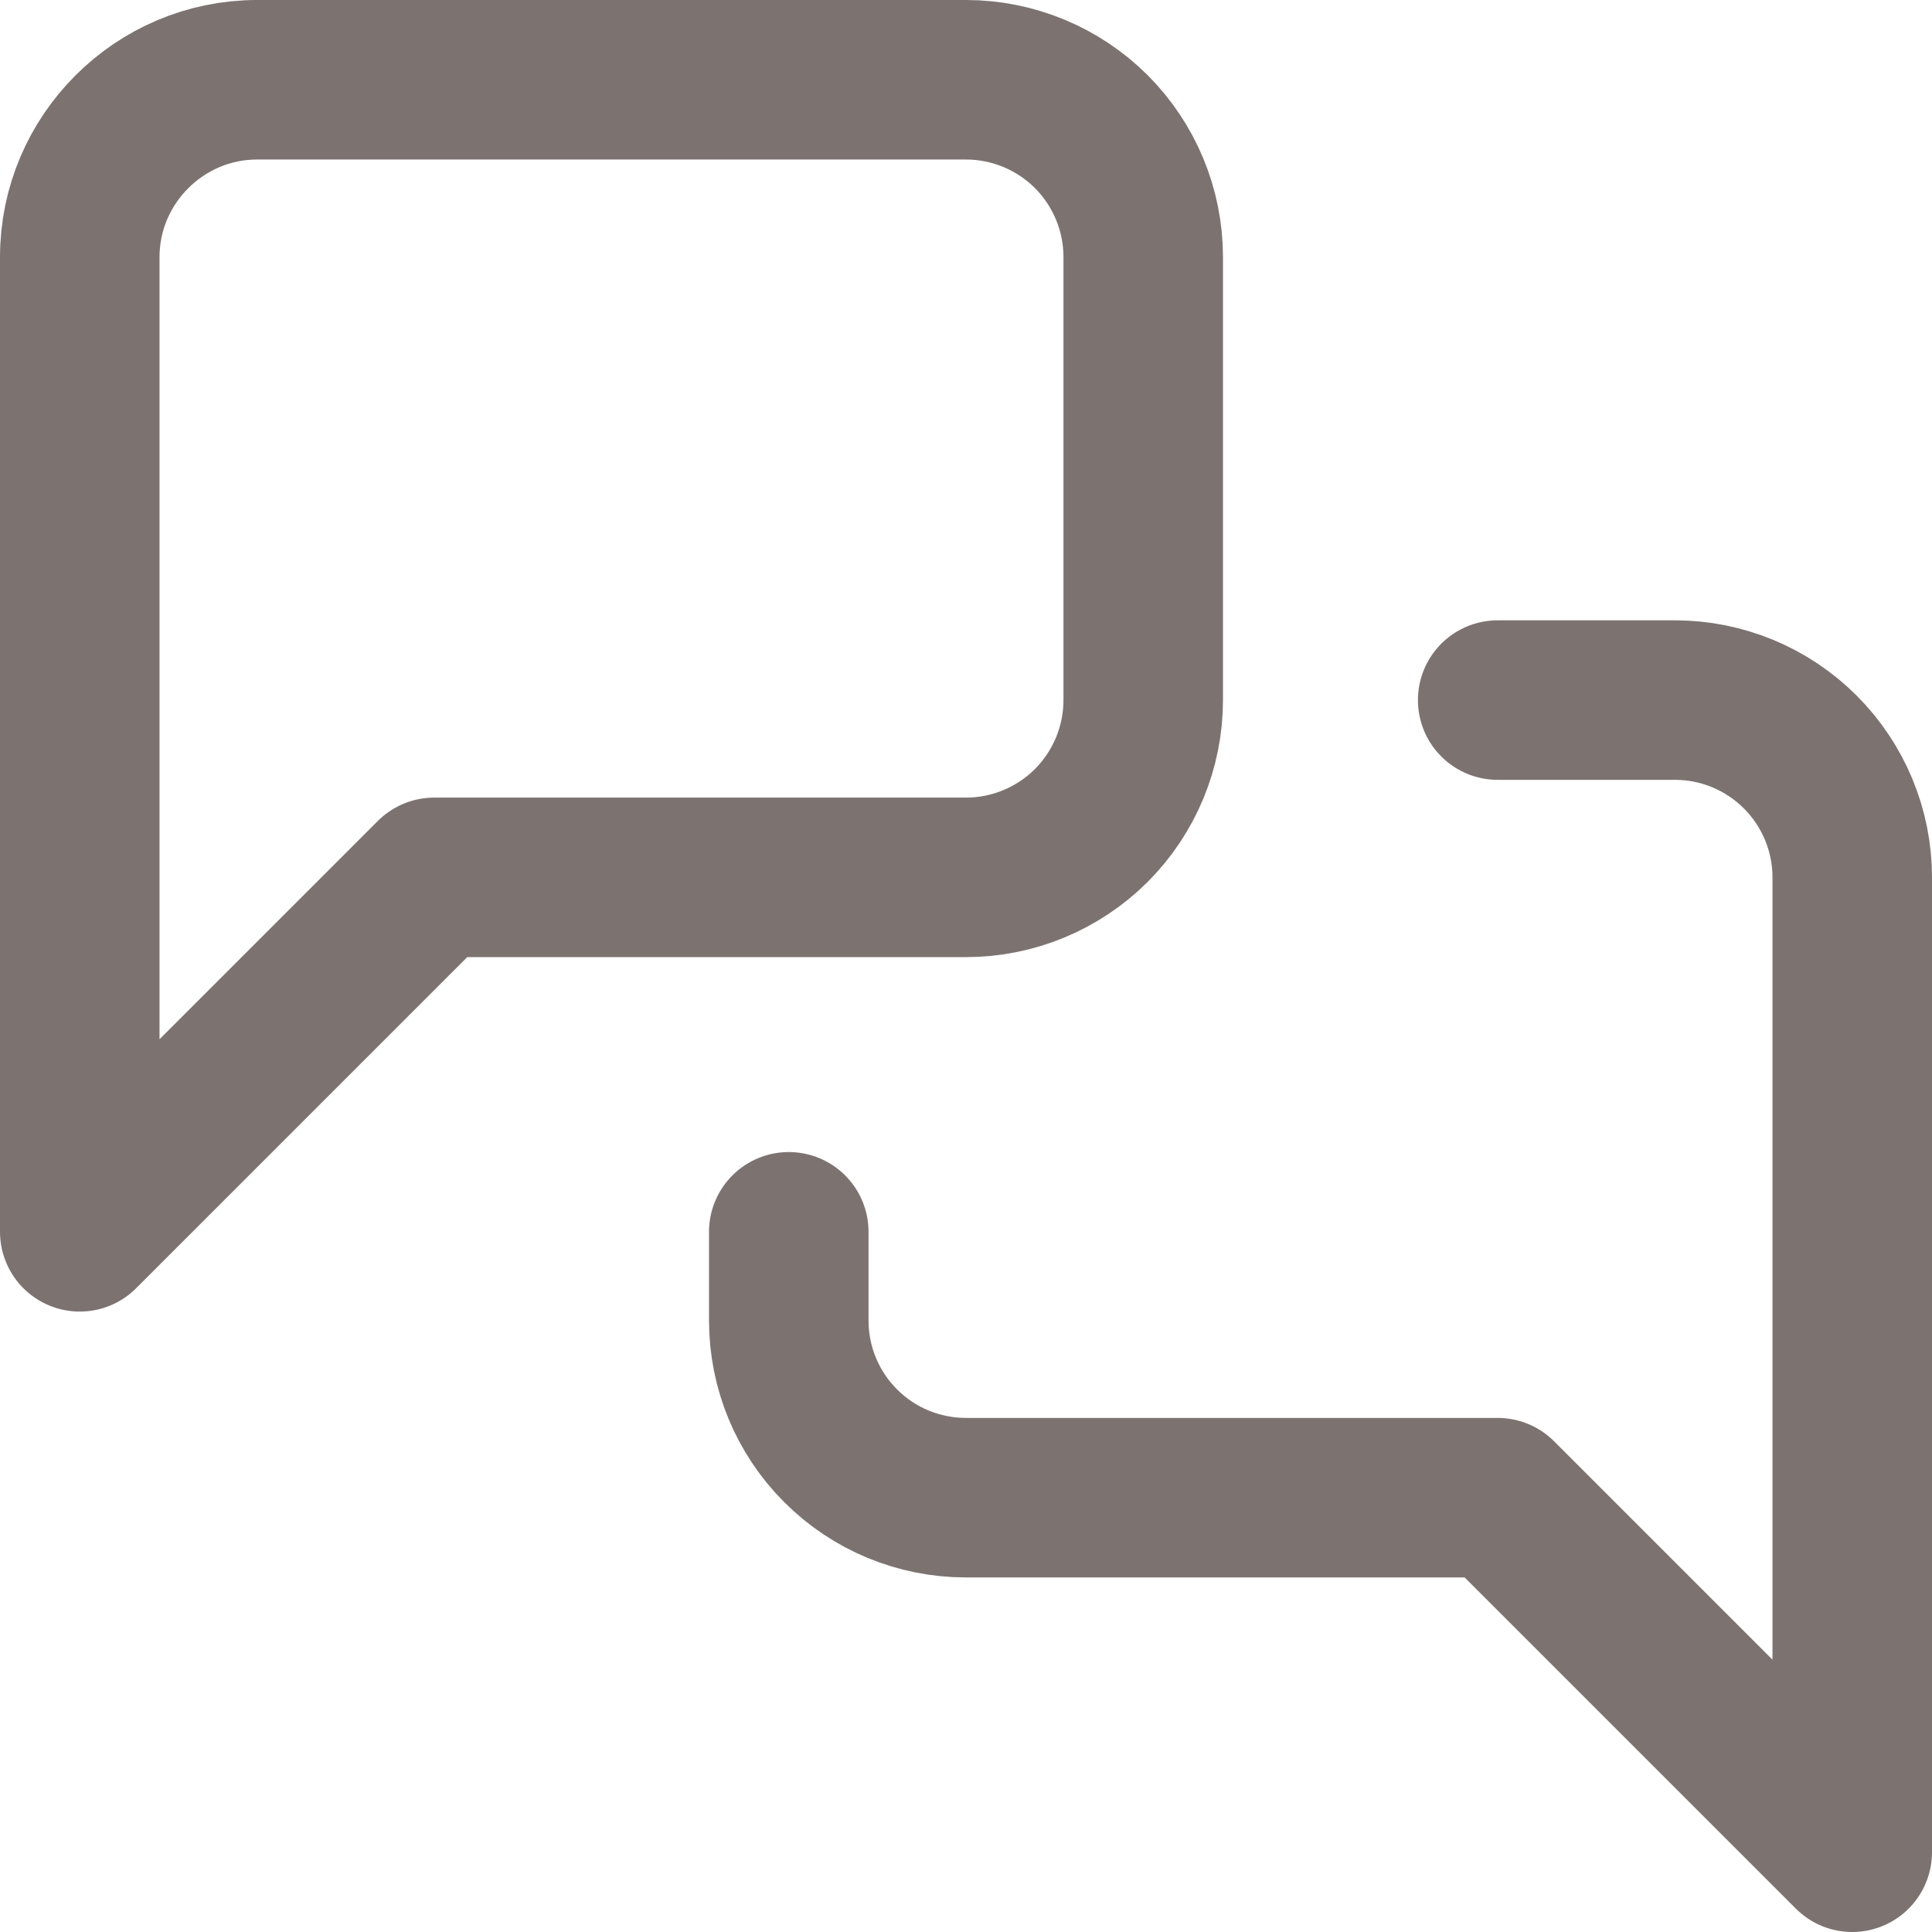
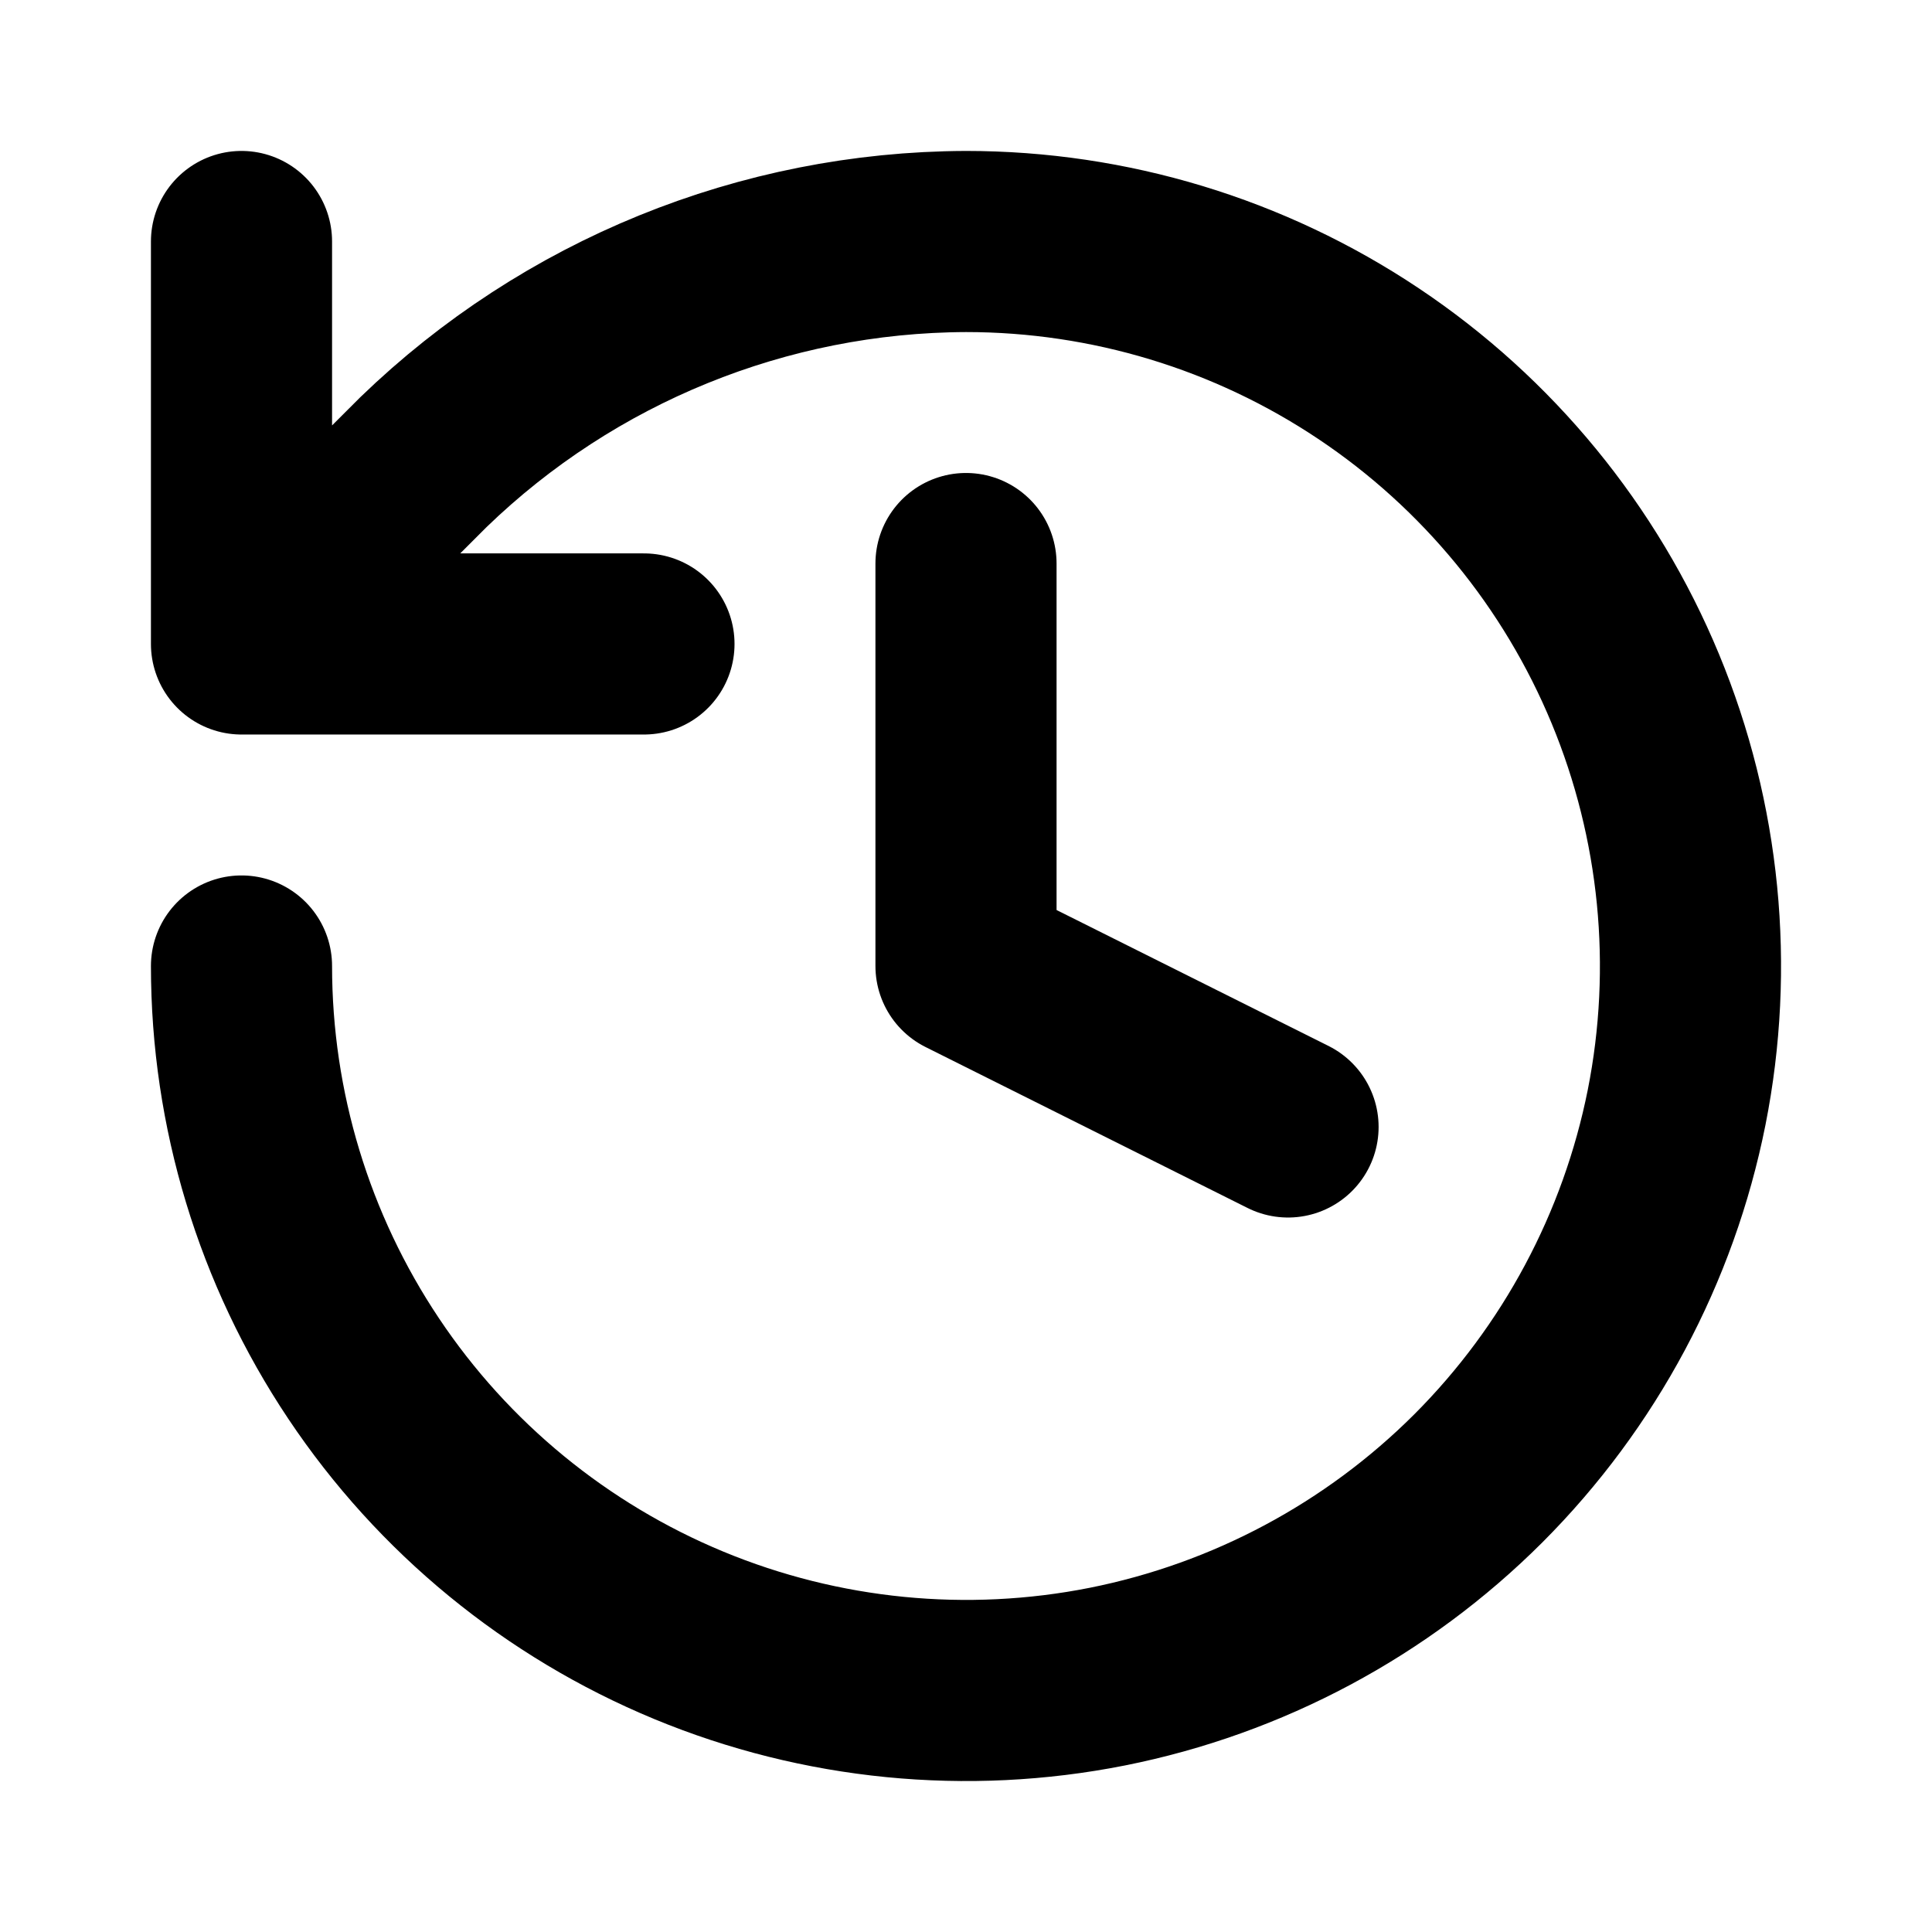
- <svg xmlns="http://www.w3.org/2000/svg" preserveAspectRatio="none" overflow="visible" style="display: block;" width="18.167" height="18.167" viewBox="0 0 18.167 18.167" fill="none">
-   <path id="Vector" d="M14.083 6.583H15.75C16.192 6.583 16.616 6.759 16.928 7.071C17.241 7.384 17.417 7.808 17.417 8.25V17.417L14.083 14.083H9.083C8.641 14.083 8.217 13.908 7.905 13.595C7.592 13.283 7.417 12.859 7.417 12.417V11.583M10.75 6.583C10.75 7.025 10.574 7.449 10.262 7.762C9.949 8.074 9.525 8.25 9.083 8.25H4.083L0.75 11.583V2.417C0.75 1.5 1.5 0.75 2.417 0.75H9.083C9.525 0.75 9.949 0.926 10.262 1.238C10.574 1.551 10.75 1.975 10.75 2.417V6.583Z" stroke="#190906" stroke-opacity="0.57" stroke-width="1.5" stroke-linecap="round" stroke-linejoin="round" />
+ <svg xmlns="http://www.w3.org/2000/svg" width="16" height="16" viewBox="0 0 16 16" fill="none">
+   <g id="history">
+     <path id="Vector" d="M2 8C2 9.187 2.352 10.347 3.011 11.333C3.67 12.32 4.608 13.089 5.704 13.543C6.8 13.997 8.007 14.116 9.171 13.885C10.334 13.653 11.403 13.082 12.243 12.243C13.082 11.403 13.653 10.334 13.885 9.171C14.116 8.007 13.997 6.8 13.543 5.704C13.089 4.608 12.32 3.67 11.333 3.011C10.347 2.352 9.187 2 8 2C6.323 2.006 4.713 2.661 3.507 3.827L2 5.333M5.333 5.333H2V2M8 4.667V8L10.667 9.333" stroke="currentColor" stroke-width="1.5" stroke-linecap="round" stroke-linejoin="round" />
+   </g>
</svg>
